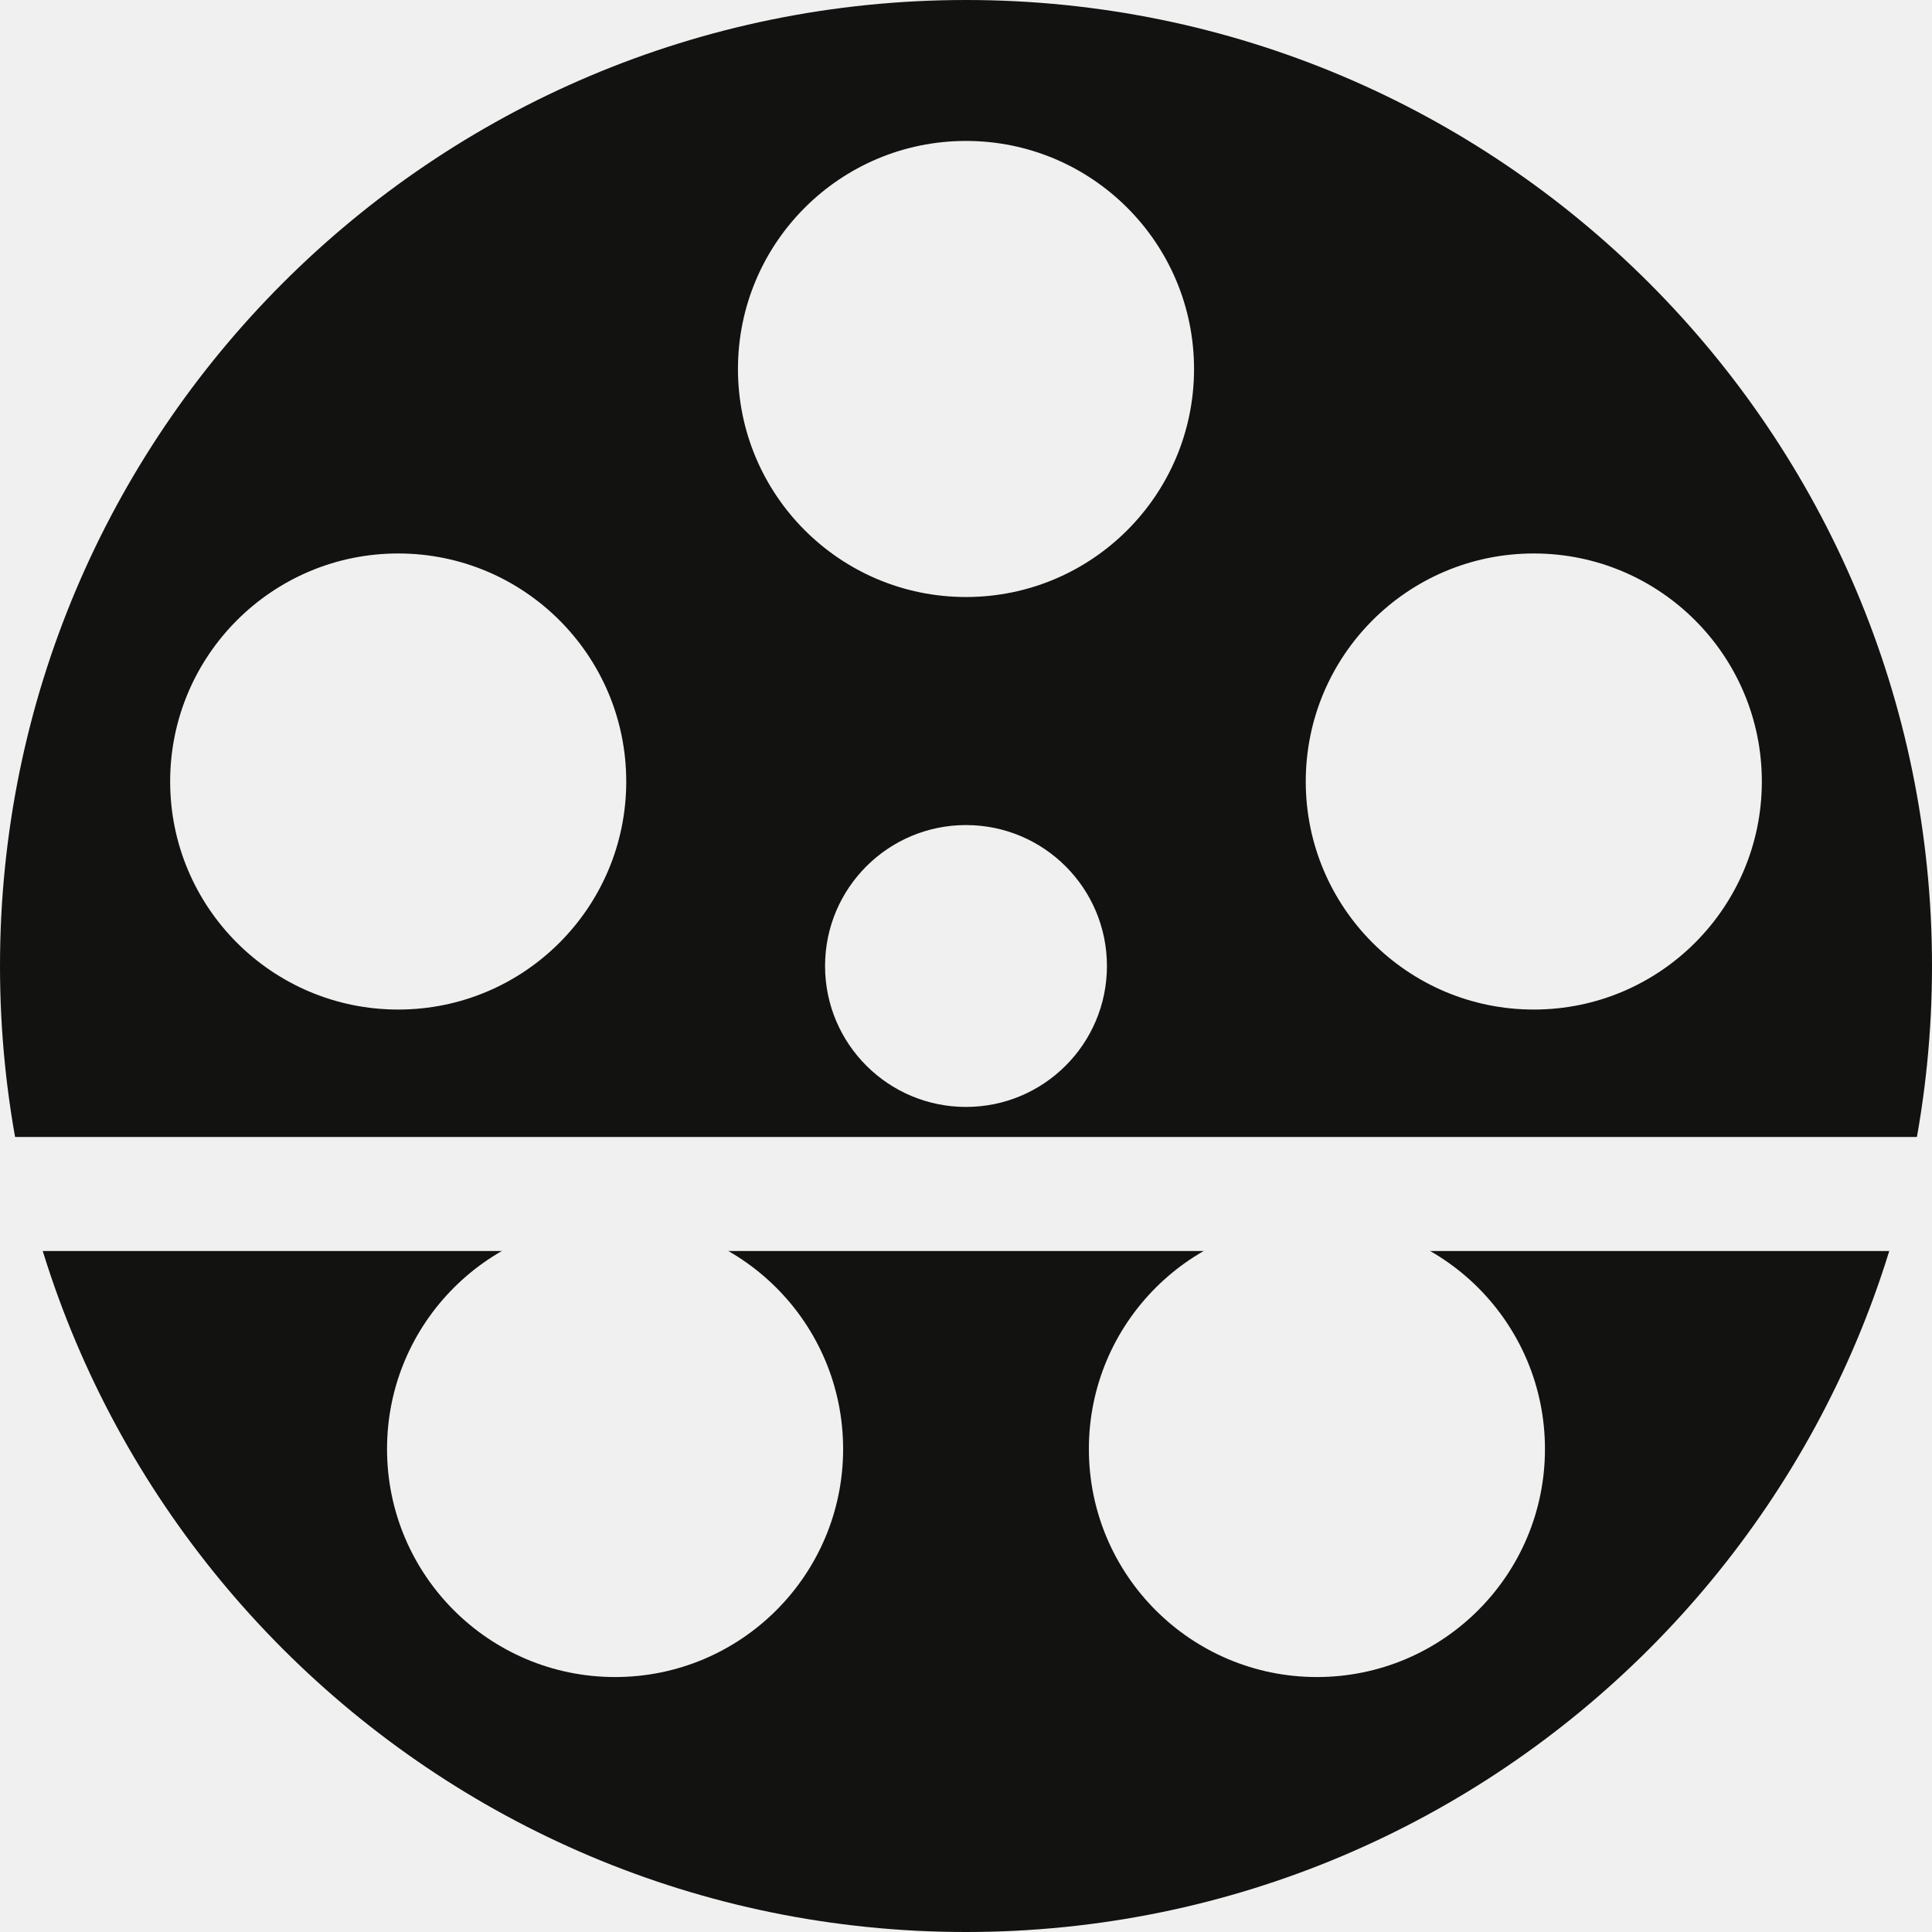
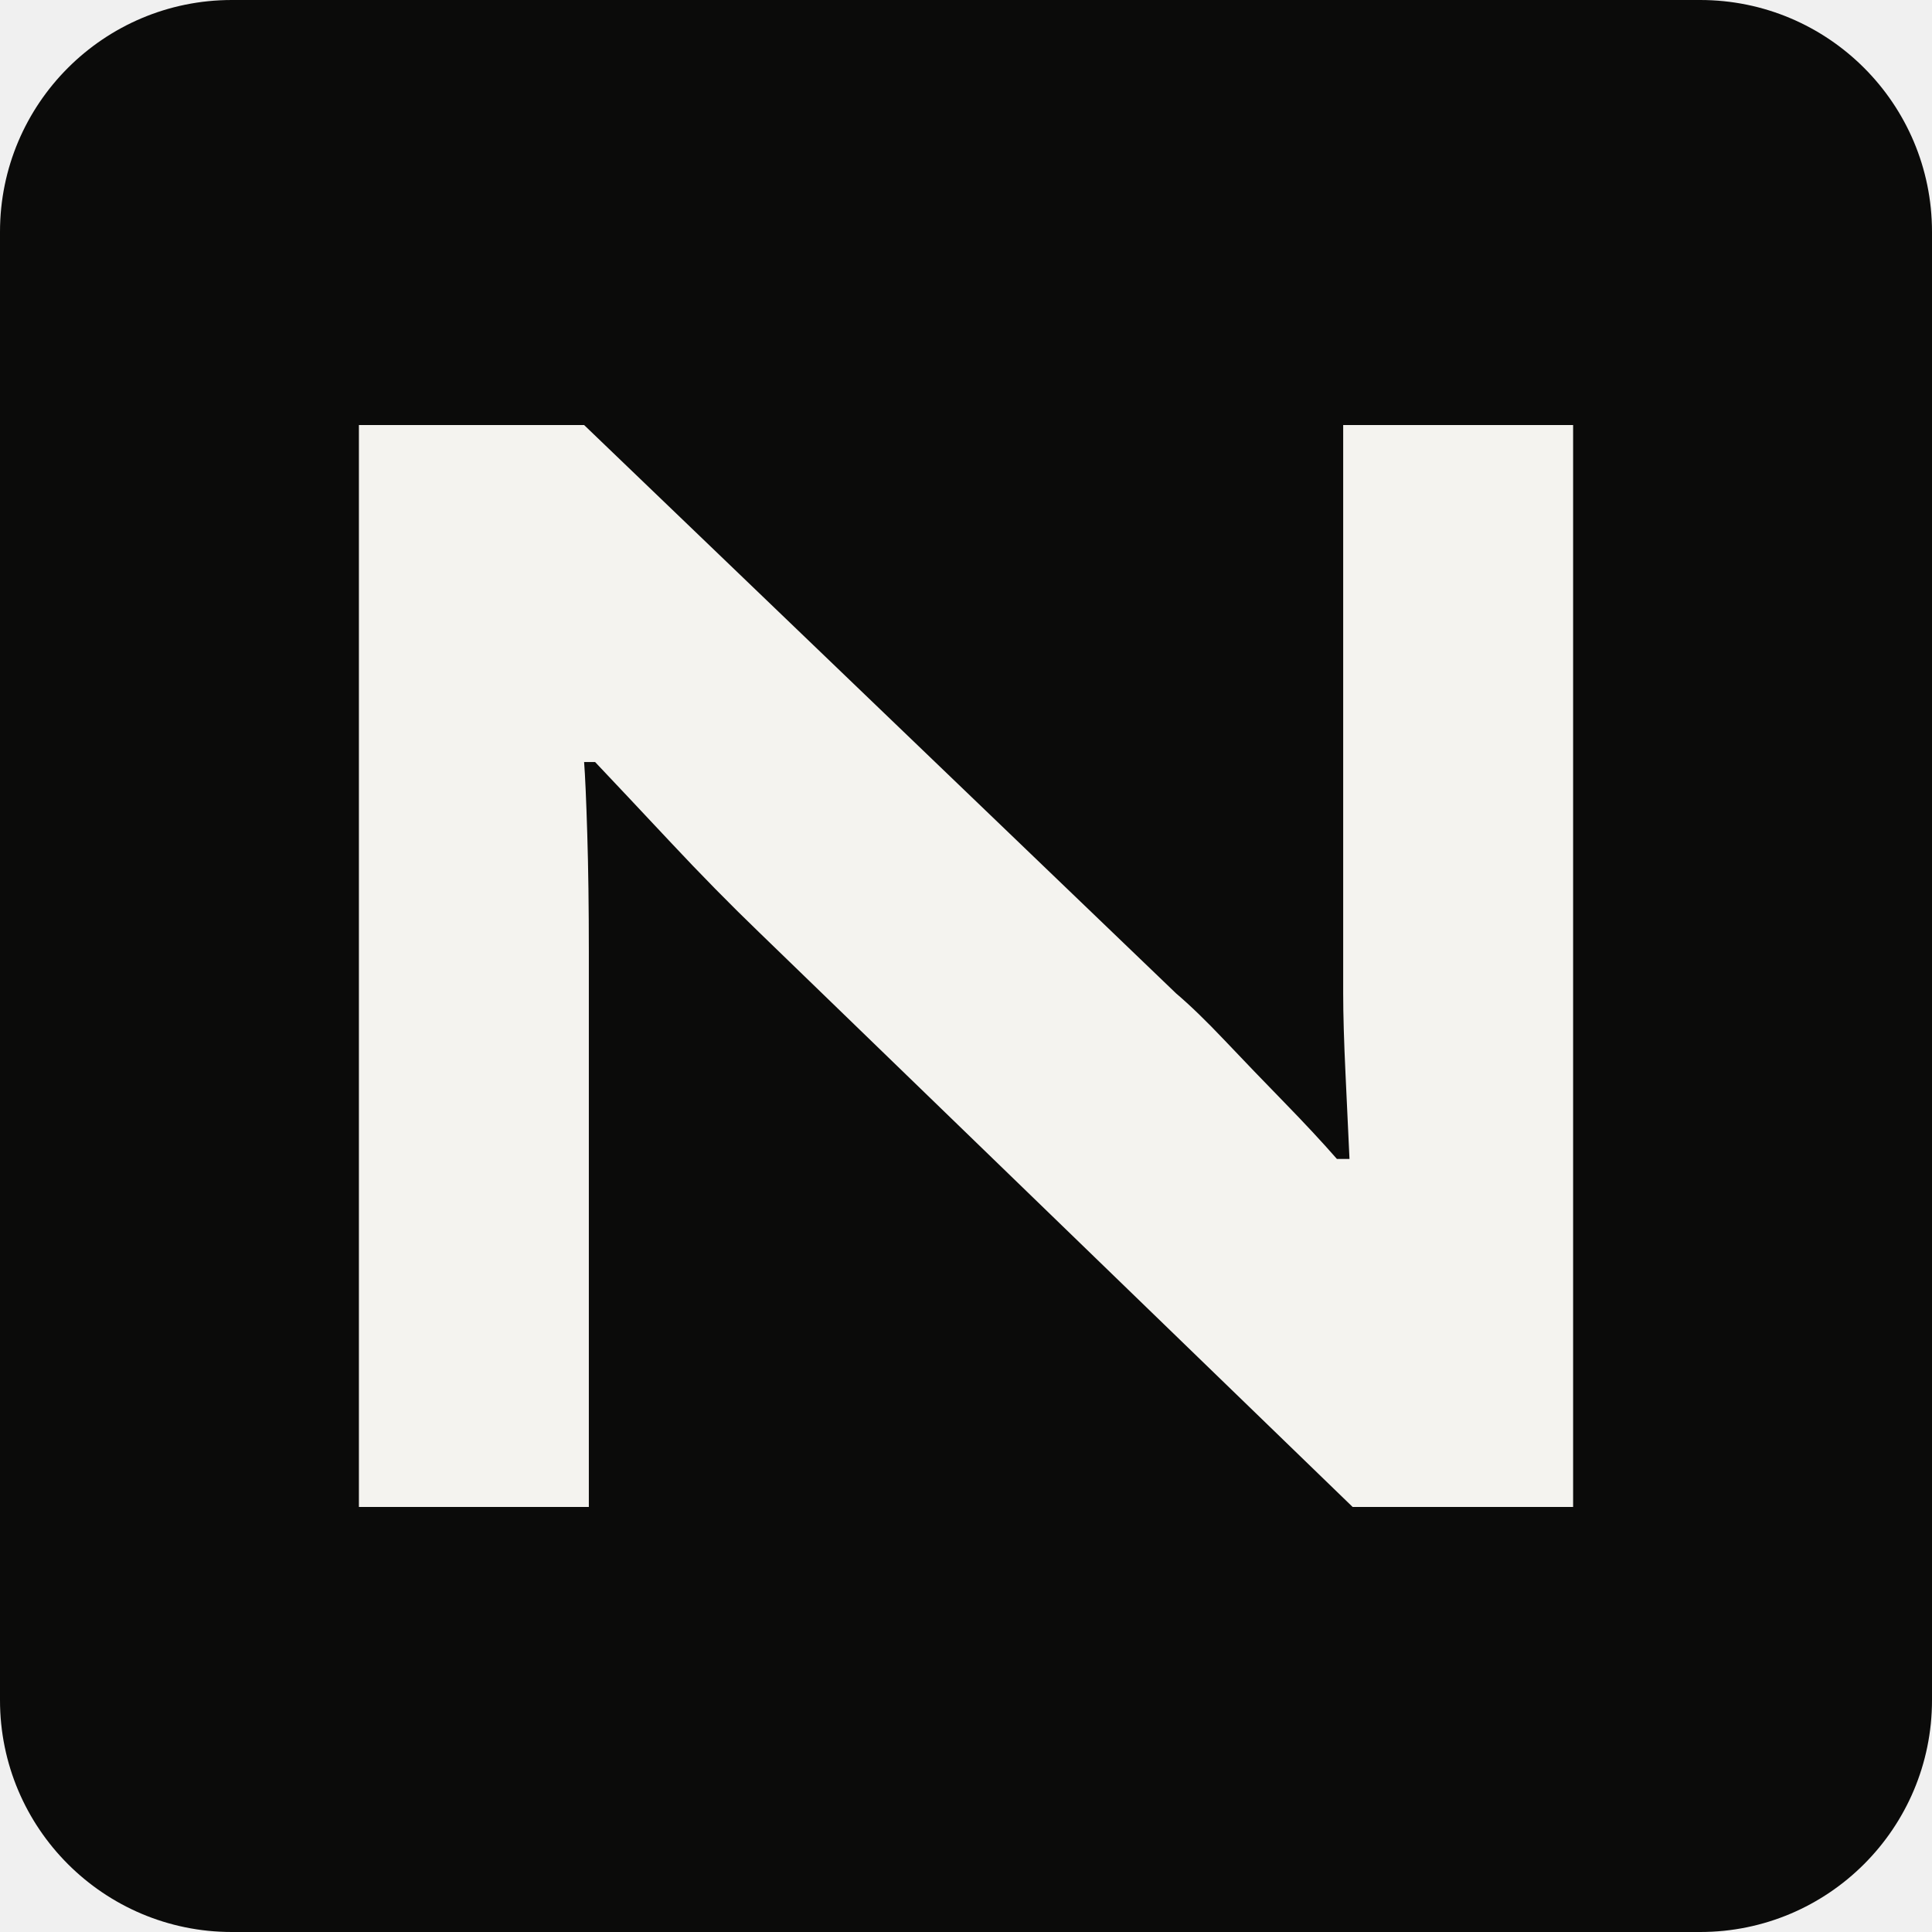
- <svg xmlns="http://www.w3.org/2000/svg" viewBox="-1000 -1000 2000 2000">
-   <style>g{fill:#121211}@media (prefers-color-scheme:dark){g{fill:#f4f3ef}}</style>
-   <defs>
-     <mask id="h">
-       <rect x="-1000" y="-1000" width="2000" height="2000" fill="#fff" />
-       <rect x="-1000" y="177.0" width="2000" height="118.034" fill="#000" />
-     </mask>
-   </defs>
-   <g mask="url(#h)">
-     <path fill-rule="evenodd" d="M-1000 0a1000 1000 0 1 0 2000 0a1000 1000 0 1 0 -2000 0ZM-236.068 -618.034a236.068 236.068 0 1 0 472.136 0a236.068 236.068 0 1 0 -472.136 0ZM351.717 -190.983a236.068 236.068 0 1 0 472.136 0a236.068 236.068 0 1 0 -472.136 0ZM127.203 500a236.068 236.068 0 1 0 472.136 0a236.068 236.068 0 1 0 -472.136 0ZM-599.339 500a236.068 236.068 0 1 0 472.136 0a236.068 236.068 0 1 0 -472.136 0ZM-823.853 -190.983a236.068 236.068 0 1 0 472.136 0a236.068 236.068 0 1 0 -472.136 0ZM-145.898 0a145.898 145.898 0 1 0 291.796 0a145.898 145.898 0 1 0 -291.796 0Z" />
+ <svg xmlns="http://www.w3.org/2000/svg" viewBox="0 0 1000 1000">
+   <rect width="1000" height="1000" rx="120" fill="#0b0b0a" />
+   <g fill="#f4f3ef">
+     <g transform="translate(106.70 780.00) scale(0.81514)">
+       <path d="M97 0V-687H240L616 -326Q629 -315 647.0 -296.0Q665 -277 684.5 -257.0Q704 -237 718 -221H726Q725 -243 723.5 -274.5Q722 -306 722 -326V-687H868V0H728L351 -365Q324 -391 294.5 -422.5Q265 -454 247 -473H240Q241 -460 242.0 -427.5Q243 -395 243 -353V0Z" />
+     </g>
  </g>
</svg>
